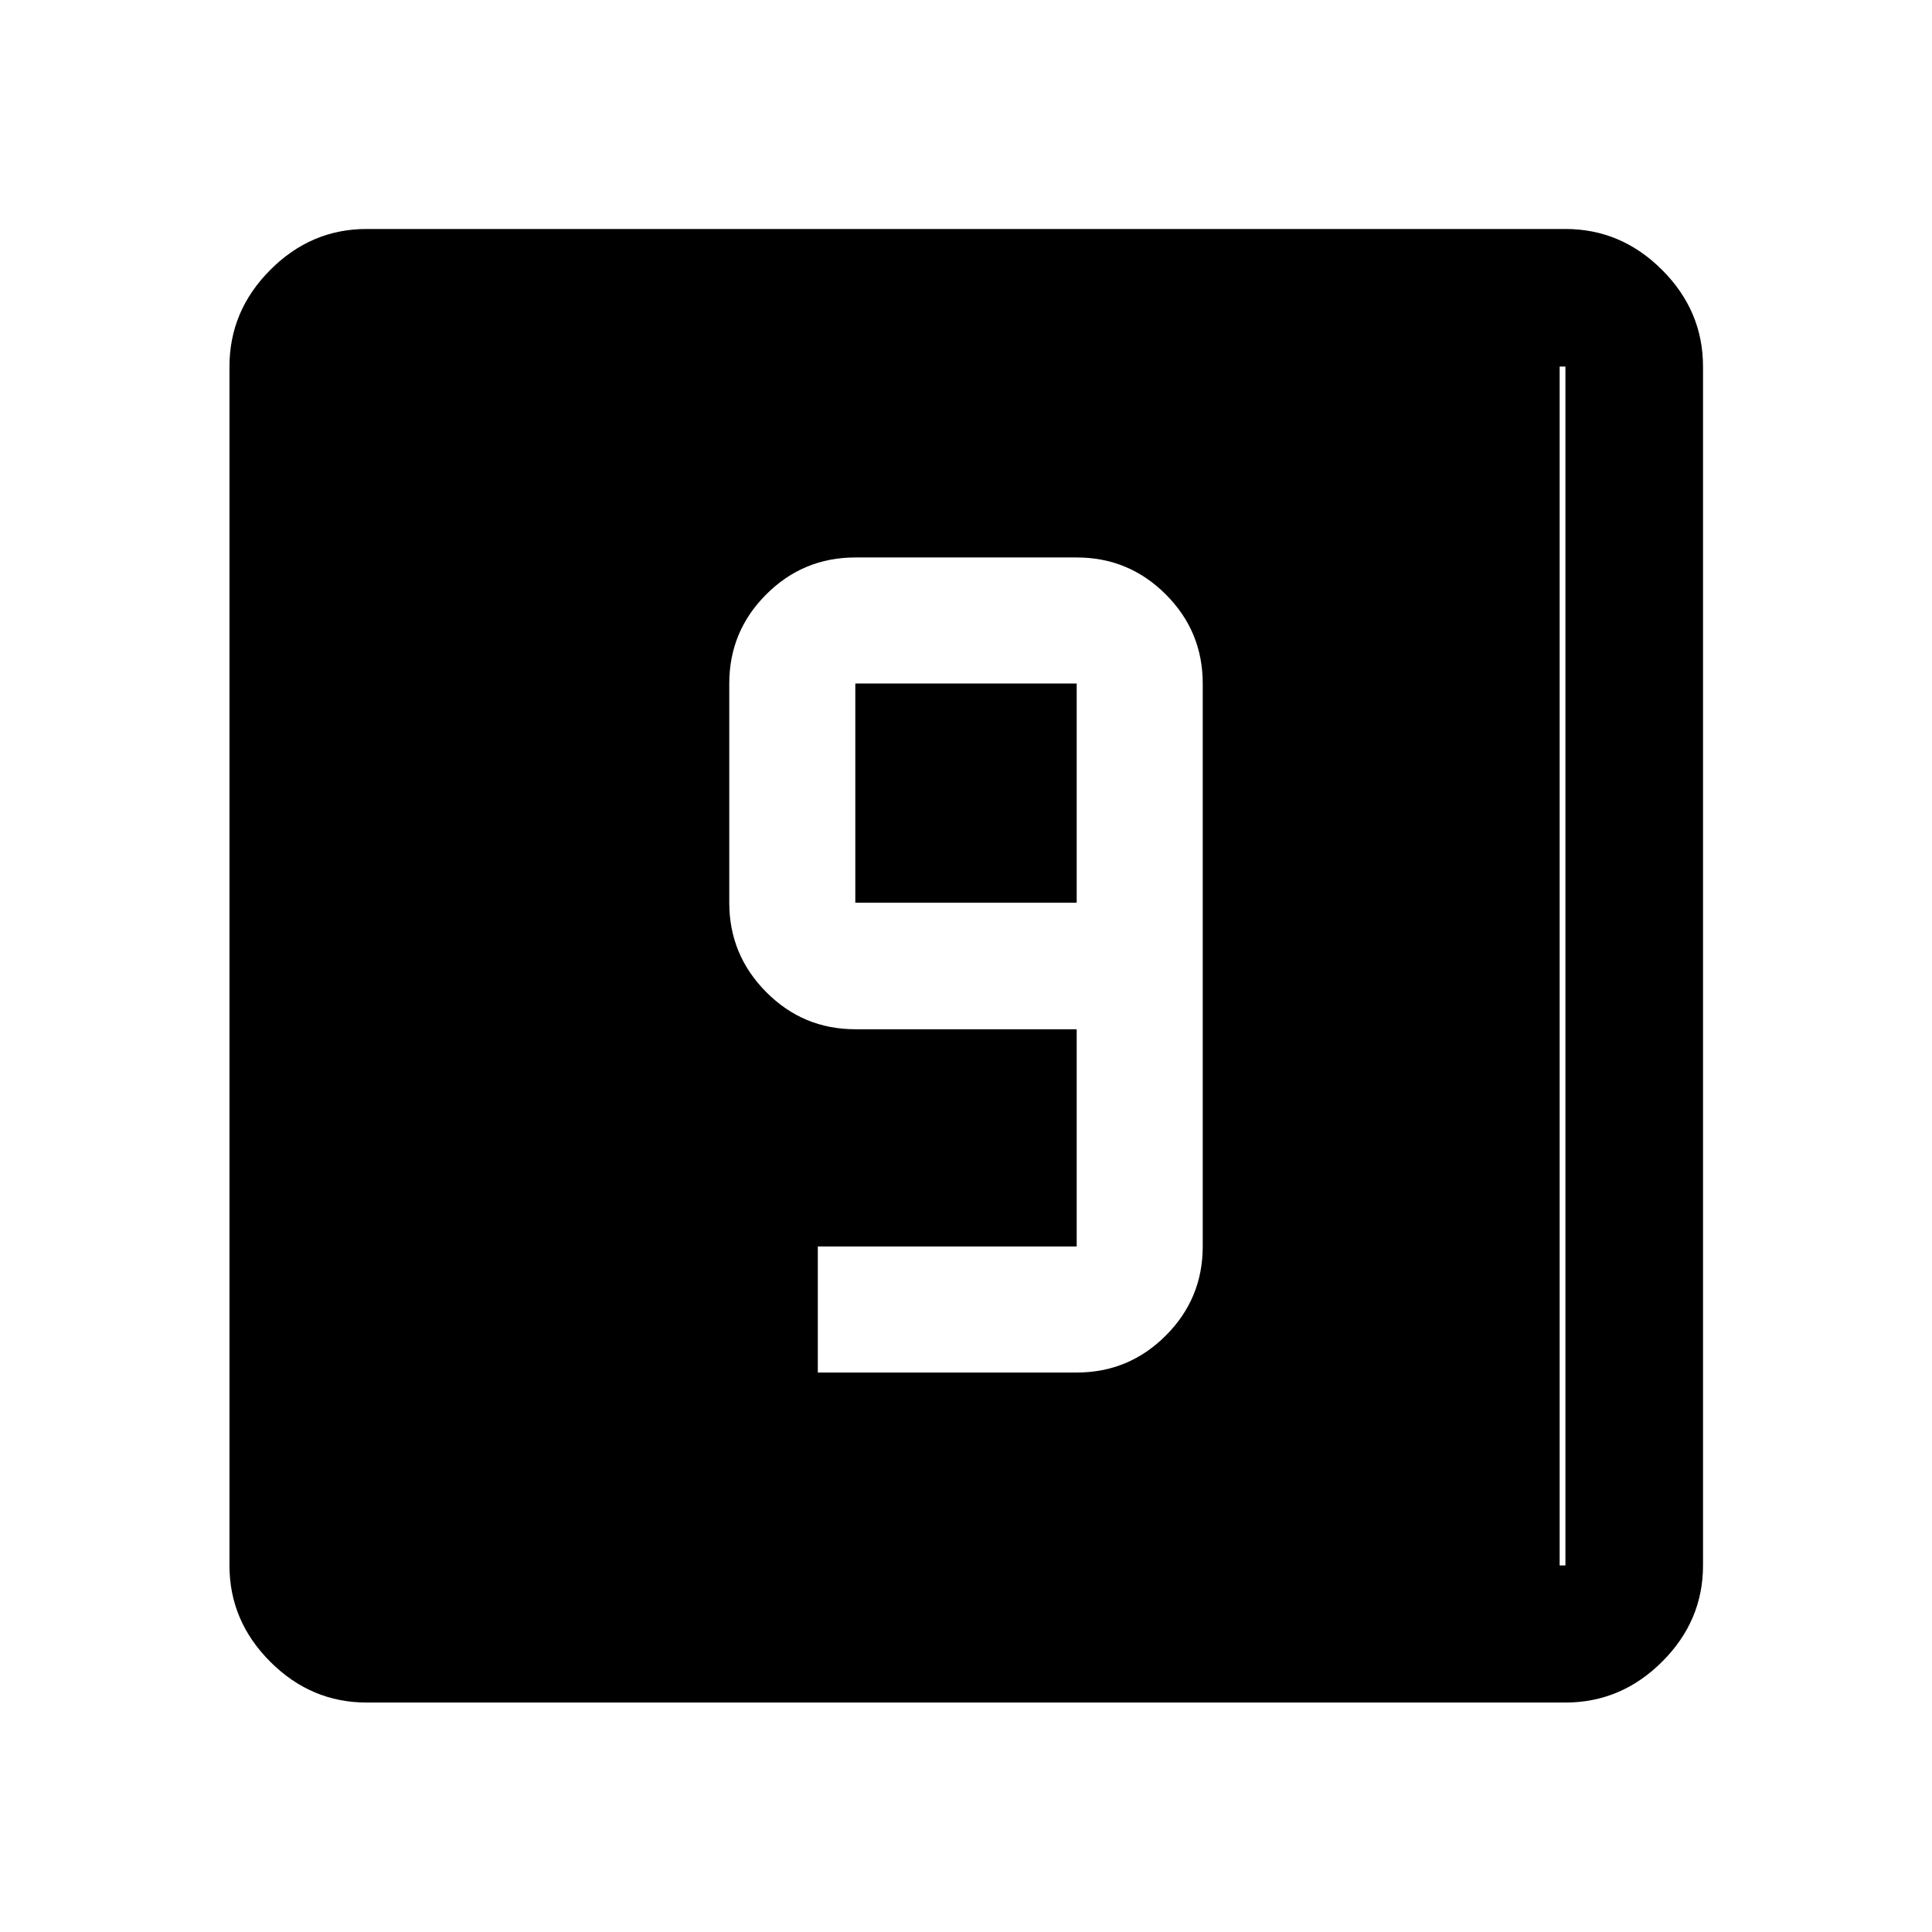
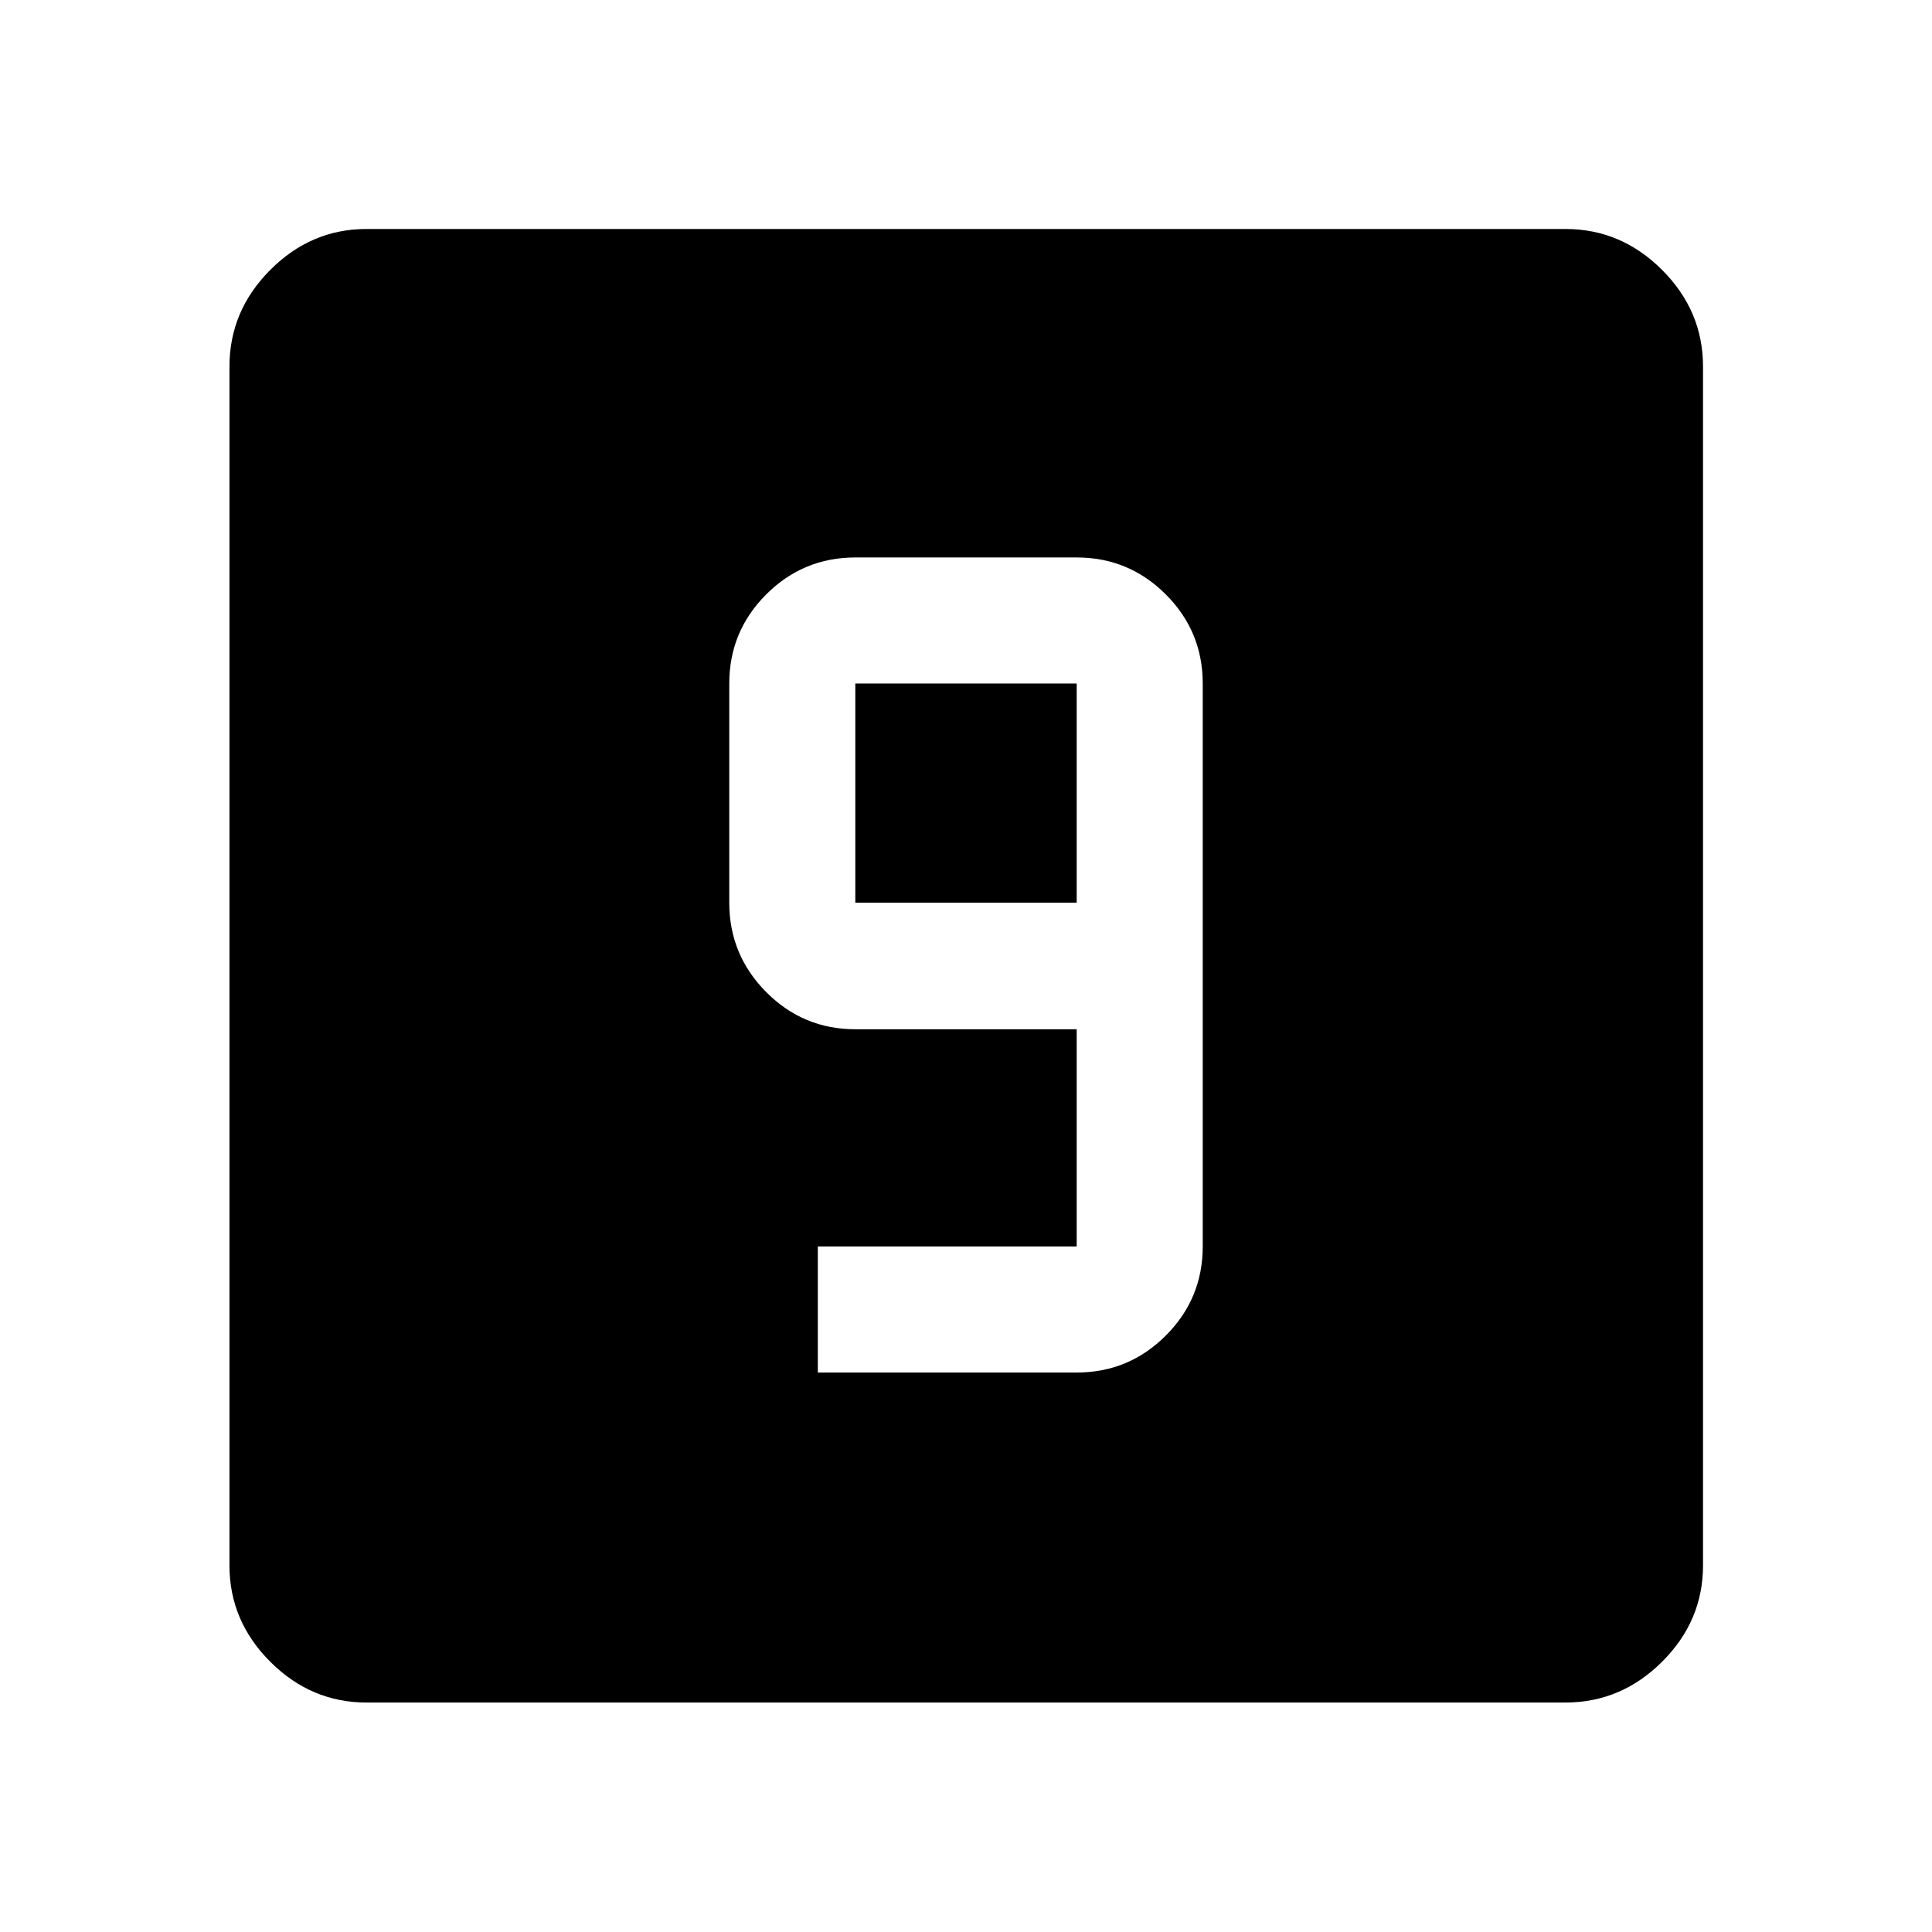
<svg xmlns="http://www.w3.org/2000/svg" viewBox="0 -960 960 960">
-   <path d="M182.15-114.02q-27.6 0-47.86-20.27-20.27-20.26-20.27-47.86v-595.7q0-27.7 20.27-48.03 20.26-20.34 47.86-20.34h595.7q27.7 0 48.03 20.34 20.34 20.33 20.34 48.03v595.7q0 27.6-20.34 47.86-20.33 20.27-48.03 20.27h-595.7Zm0-68.13h595.7v-595.7h-595.7v595.7Zm0-595.7h592.83v595.7H182.15v-595.7ZM406.37-278H535q25.91 0 44.27-18.36 18.36-18.36 18.36-44.27v-279.74q0-25.91-18.36-44.27Q560.91-683 535-683H425q-25.91 0-44.27 18.36-18.36 18.36-18.36 44.27v108.94q0 25.91 18.36 44.39 18.36 18.47 44.27 18.47h110v107.94H406.37V-278ZM535-511.43H425v-108.94h110v108.94Z" />
+   <path d="M182.15-114.02q-27.6 0-47.86-20.27-20.27-20.26-20.27-47.86v-595.7q0-27.7 20.27-48.03 20.26-20.34 47.86-20.34h595.7q27.7 0 48.03 20.34 20.34 20.33 20.34 48.03v595.7q0 27.6-20.34 47.86-20.33 20.27-48.03 20.27h-595.7ZM406.37-278H535q25.91 0 44.27-18.36 18.36-18.36 18.36-44.27v-279.74q0-25.91-18.36-44.27Q560.91-683 535-683H425q-25.91 0-44.27 18.36-18.36 18.36-18.36 44.27v108.94q0 25.91 18.36 44.39 18.36 18.47 44.27 18.47h110v107.94H406.37V-278ZM535-511.43H425v-108.94h110v108.94Z" />
</svg>
